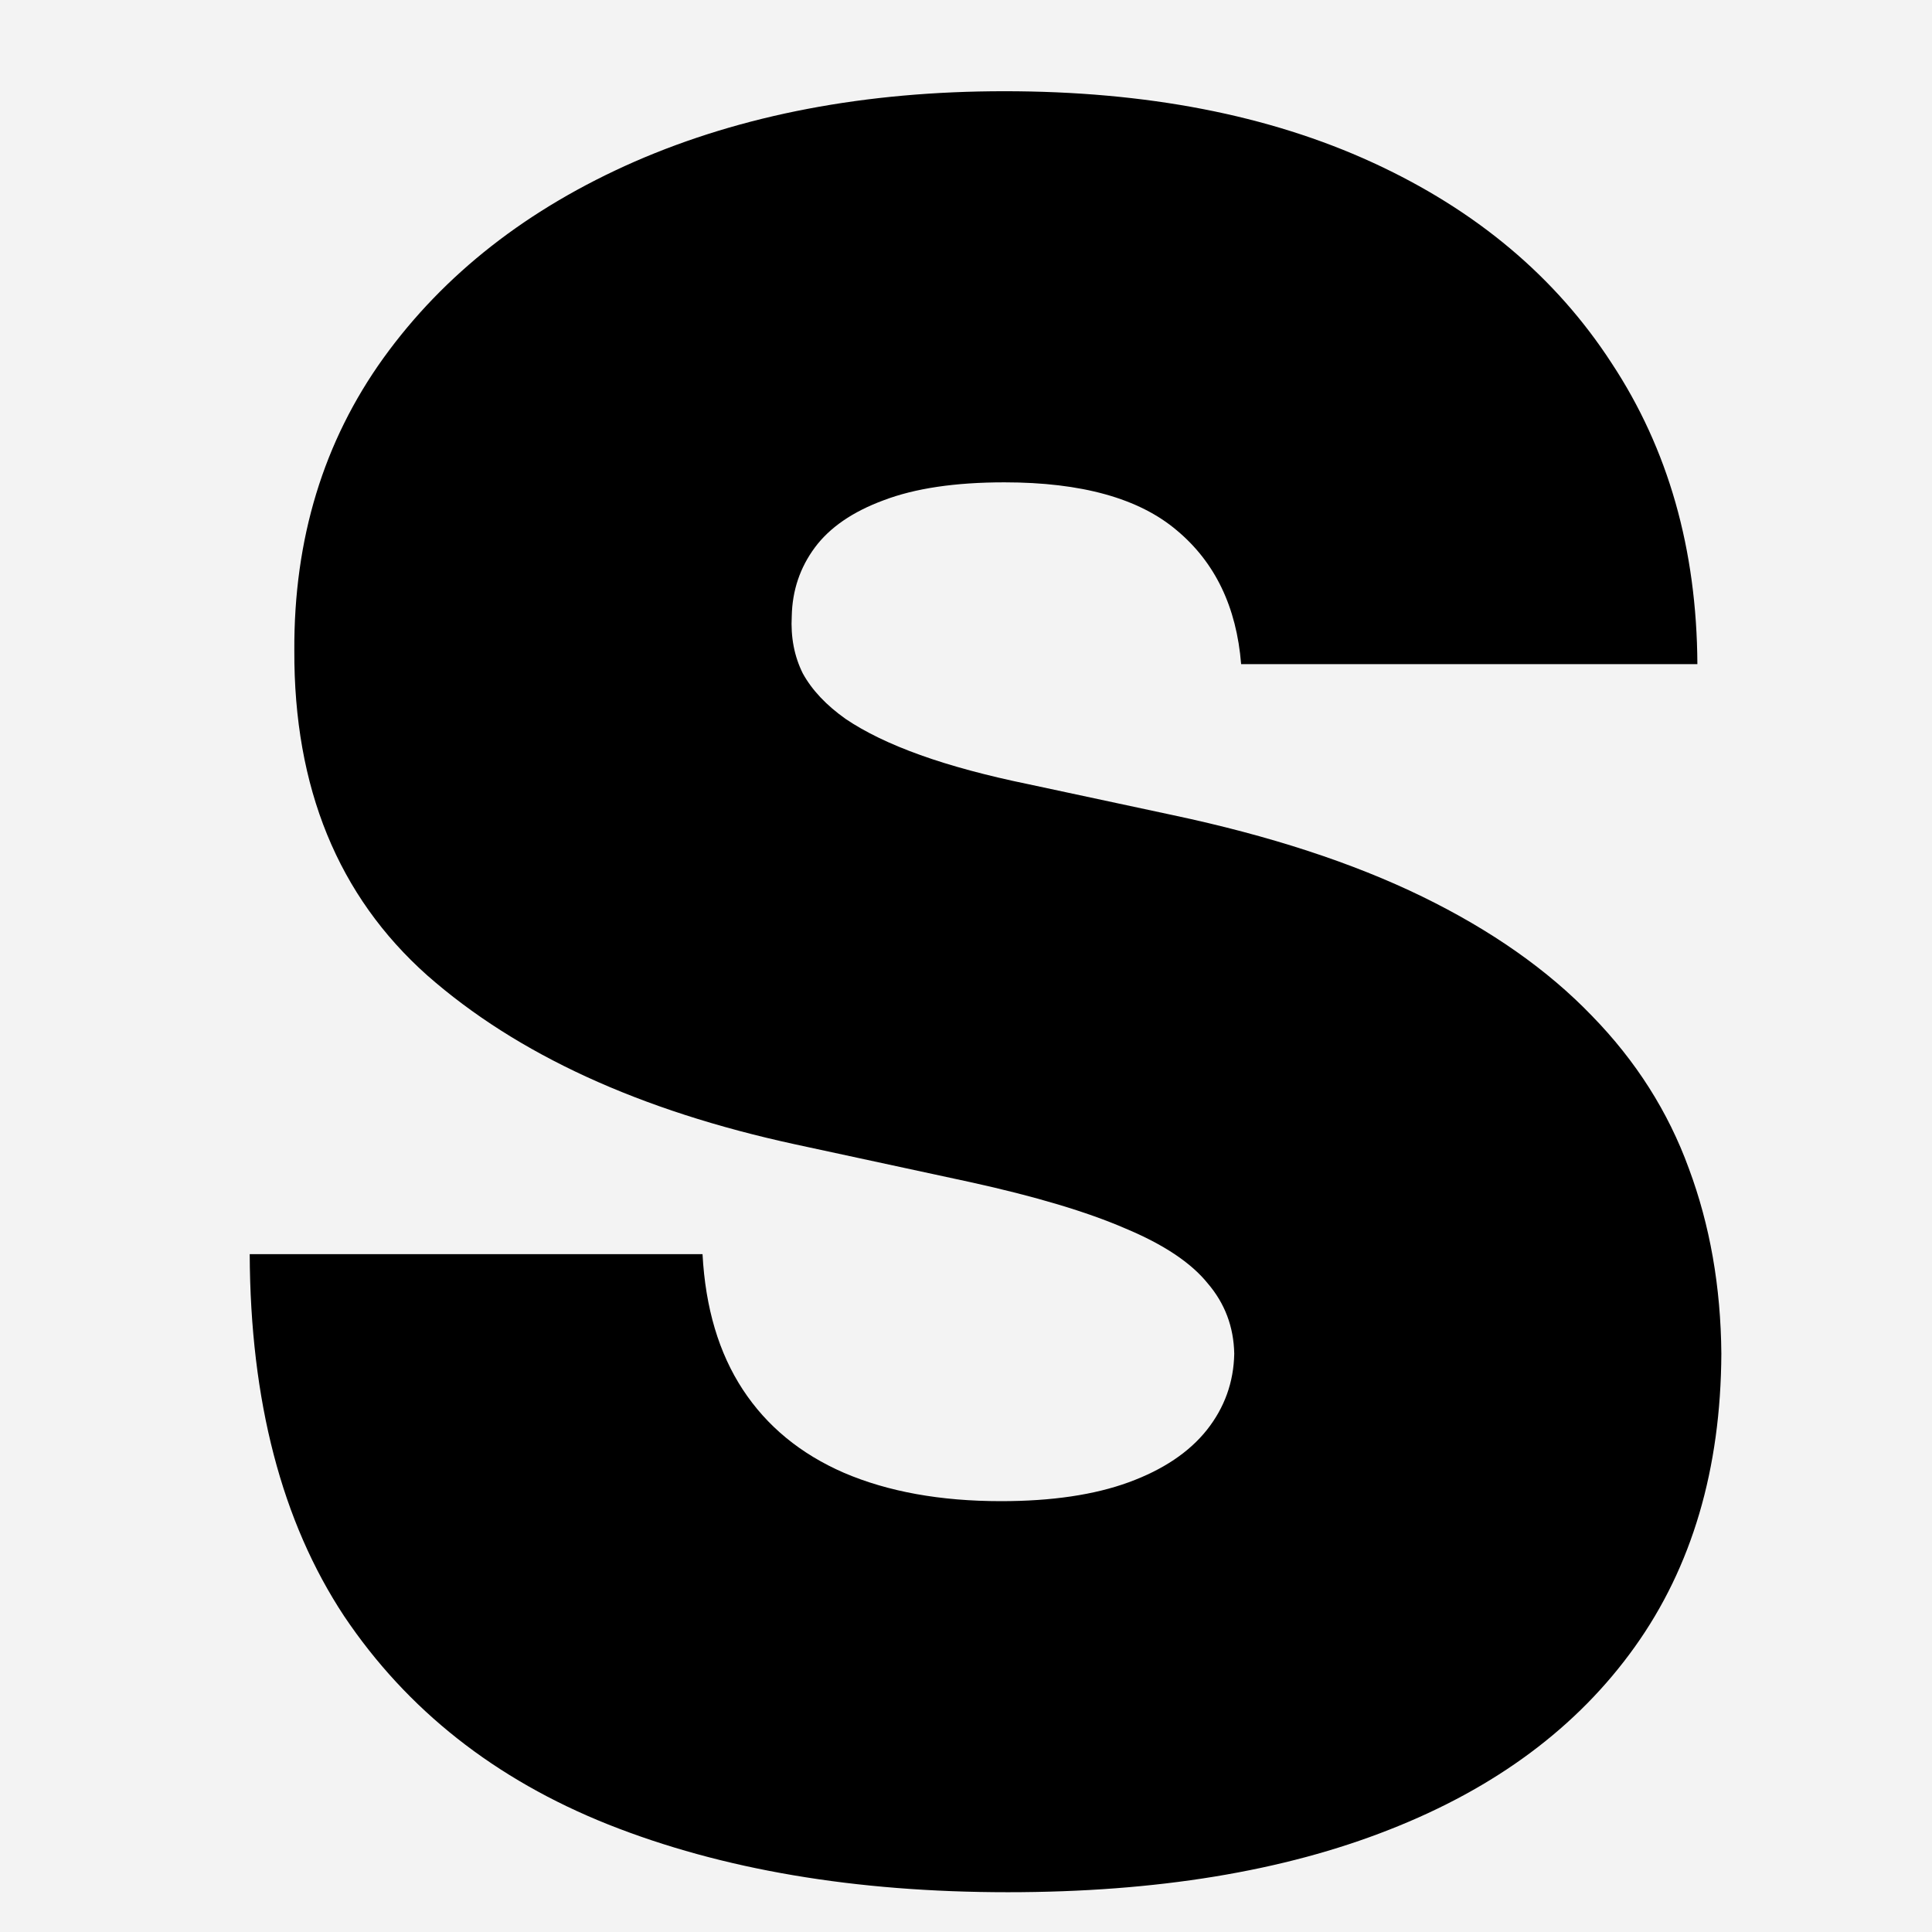
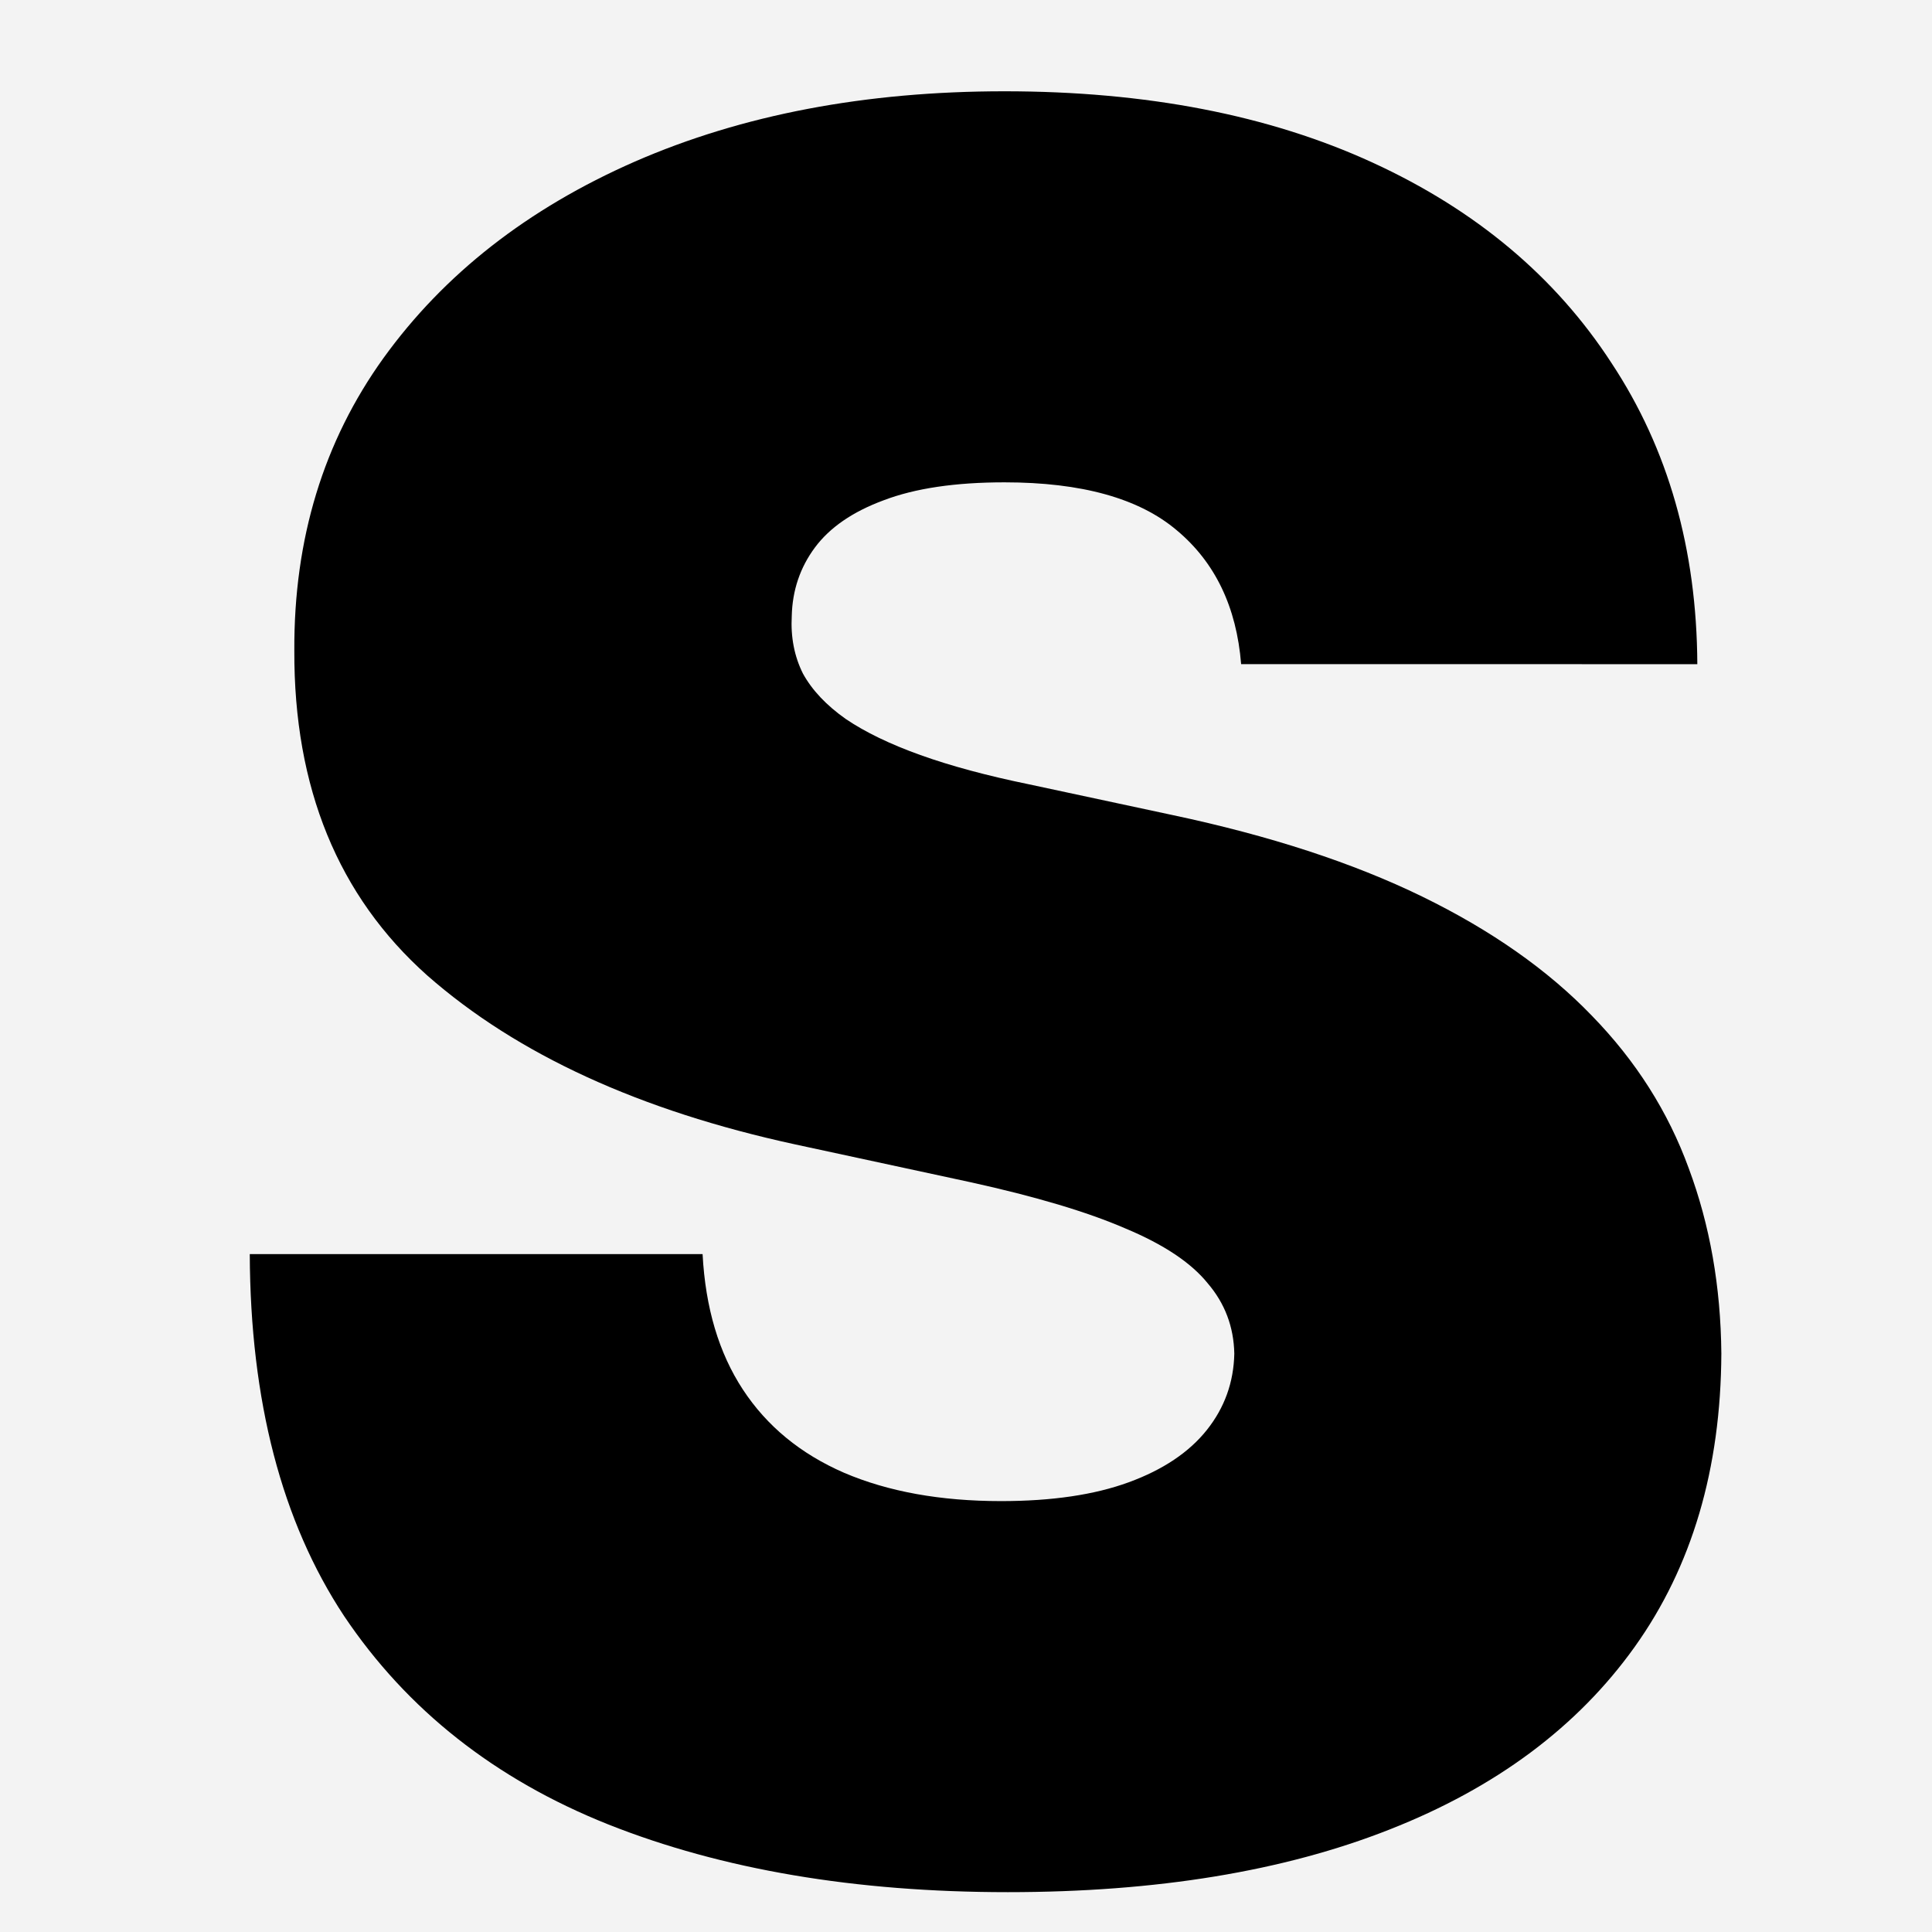
- <svg xmlns="http://www.w3.org/2000/svg" width="32" height="32" viewBox="0 0 32 32" fill="none">
-   <g clip-path="url(#clip0_2184_53842)">
-     <rect width="32" height="32" fill="#F3F3F3" />
-     <path d="M20.557 11C20.481 10.053 20.126 9.314 19.491 8.784C18.866 8.254 17.915 7.989 16.636 7.989C15.822 7.989 15.154 8.088 14.633 8.287C14.122 8.476 13.743 8.737 13.497 9.068C13.251 9.4 13.123 9.778 13.114 10.204C13.095 10.555 13.156 10.872 13.298 11.156C13.45 11.431 13.687 11.682 14.008 11.909C14.331 12.127 14.742 12.326 15.244 12.506C15.746 12.686 16.343 12.847 17.034 12.989L19.421 13.5C21.03 13.841 22.408 14.291 23.554 14.849C24.7 15.408 25.637 16.066 26.366 16.824C27.096 17.572 27.631 18.415 27.972 19.352C28.322 20.29 28.502 21.312 28.511 22.421C28.502 24.333 28.024 25.953 27.077 27.278C26.13 28.604 24.776 29.613 23.014 30.304C21.262 30.995 19.155 31.341 16.693 31.341C14.165 31.341 11.958 30.967 10.074 30.219C8.199 29.471 6.741 28.32 5.699 26.767C4.667 25.204 4.146 23.206 4.136 20.773H11.636C11.684 21.663 11.906 22.411 12.304 23.017C12.702 23.623 13.26 24.082 13.98 24.395C14.709 24.707 15.576 24.864 16.579 24.864C17.422 24.864 18.128 24.759 18.696 24.551C19.264 24.343 19.695 24.054 19.989 23.685C20.282 23.315 20.434 22.894 20.443 22.421C20.434 21.975 20.287 21.587 20.003 21.256C19.728 20.915 19.274 20.612 18.639 20.347C18.005 20.072 17.148 19.816 16.068 19.579L13.171 18.954C10.595 18.396 8.563 17.463 7.077 16.156C5.599 14.84 4.866 13.046 4.875 10.773C4.866 8.926 5.358 7.312 6.352 5.929C7.356 4.537 8.743 3.453 10.514 2.676C12.294 1.9 14.335 1.511 16.636 1.511C18.985 1.511 21.016 1.904 22.73 2.69C24.444 3.476 25.765 4.584 26.693 6.014C27.631 7.435 28.104 9.097 28.114 11H20.557Z" fill="black" />
+ <svg xmlns="http://www.w3.org/2000/svg" fill="none" height="32" viewBox="0 0 32 32" width="32">
+   <clipPath id="a">
+     <path d="m0 0h32v32h-32z" />
+   </clipPath>
+   <g clip-path="url(#a)">
+     <path d="m0 0h32v32h-32z" fill="#f3f3f3" />
+     <path d="m20.557 11c-.076-.947-.431-1.686-1.065-2.216-.625-.53-1.577-.795-2.855-.795-.814 0-1.482.099-2.003.298-.511.189-.89.45-1.136.781-.246.331-.374.71-.384 1.136-.019.35.043.668.185.952.151.275.388.526.71.753.322.218.734.417 1.236.597s1.099.341 1.79.483l2.386.511c1.61.341 2.988.791 4.133 1.349 1.146.559 2.083 1.217 2.812 1.974.729.748 1.264 1.591 1.605 2.528.35.938.53 1.96.54 3.068-.009 1.913-.488 3.532-1.435 4.858-.947 1.326-2.301 2.334-4.062 3.026-1.752.691-3.859 1.037-6.321 1.037-2.528 0-4.735-.374-6.619-1.122-1.875-.748-3.333-1.899-4.375-3.452-1.032-1.562-1.553-3.561-1.562-5.994h7.5c.047.89.27 1.638.668 2.244.398.606.956 1.065 1.676 1.378.729.312 1.596.469 2.599.469.843 0 1.548-.104 2.116-.312.568-.208.999-.497 1.293-.866.294-.369.445-.791.455-1.264-.009-.445-.156-.833-.44-1.165-.275-.341-.729-.644-1.364-.909-.634-.275-1.492-.53-2.571-.767l-2.898-.625c-2.576-.559-4.607-1.491-6.094-2.798-1.477-1.316-2.211-3.111-2.202-5.383-.009-1.847.483-3.461 1.477-4.844 1.004-1.392 2.391-2.476 4.162-3.253 1.78-.777 3.821-1.165 6.122-1.165 2.348 0 4.38.393 6.094 1.179 1.714.786 3.035 1.894 3.963 3.324.938 1.42 1.411 3.082 1.42 4.986z" fill="#000" />
  </g>
-   <defs>
-     <clipPath id="clip0_2184_53842">
-       <rect width="32" height="32" fill="white" />
-     </clipPath>
-   </defs>
</svg>
